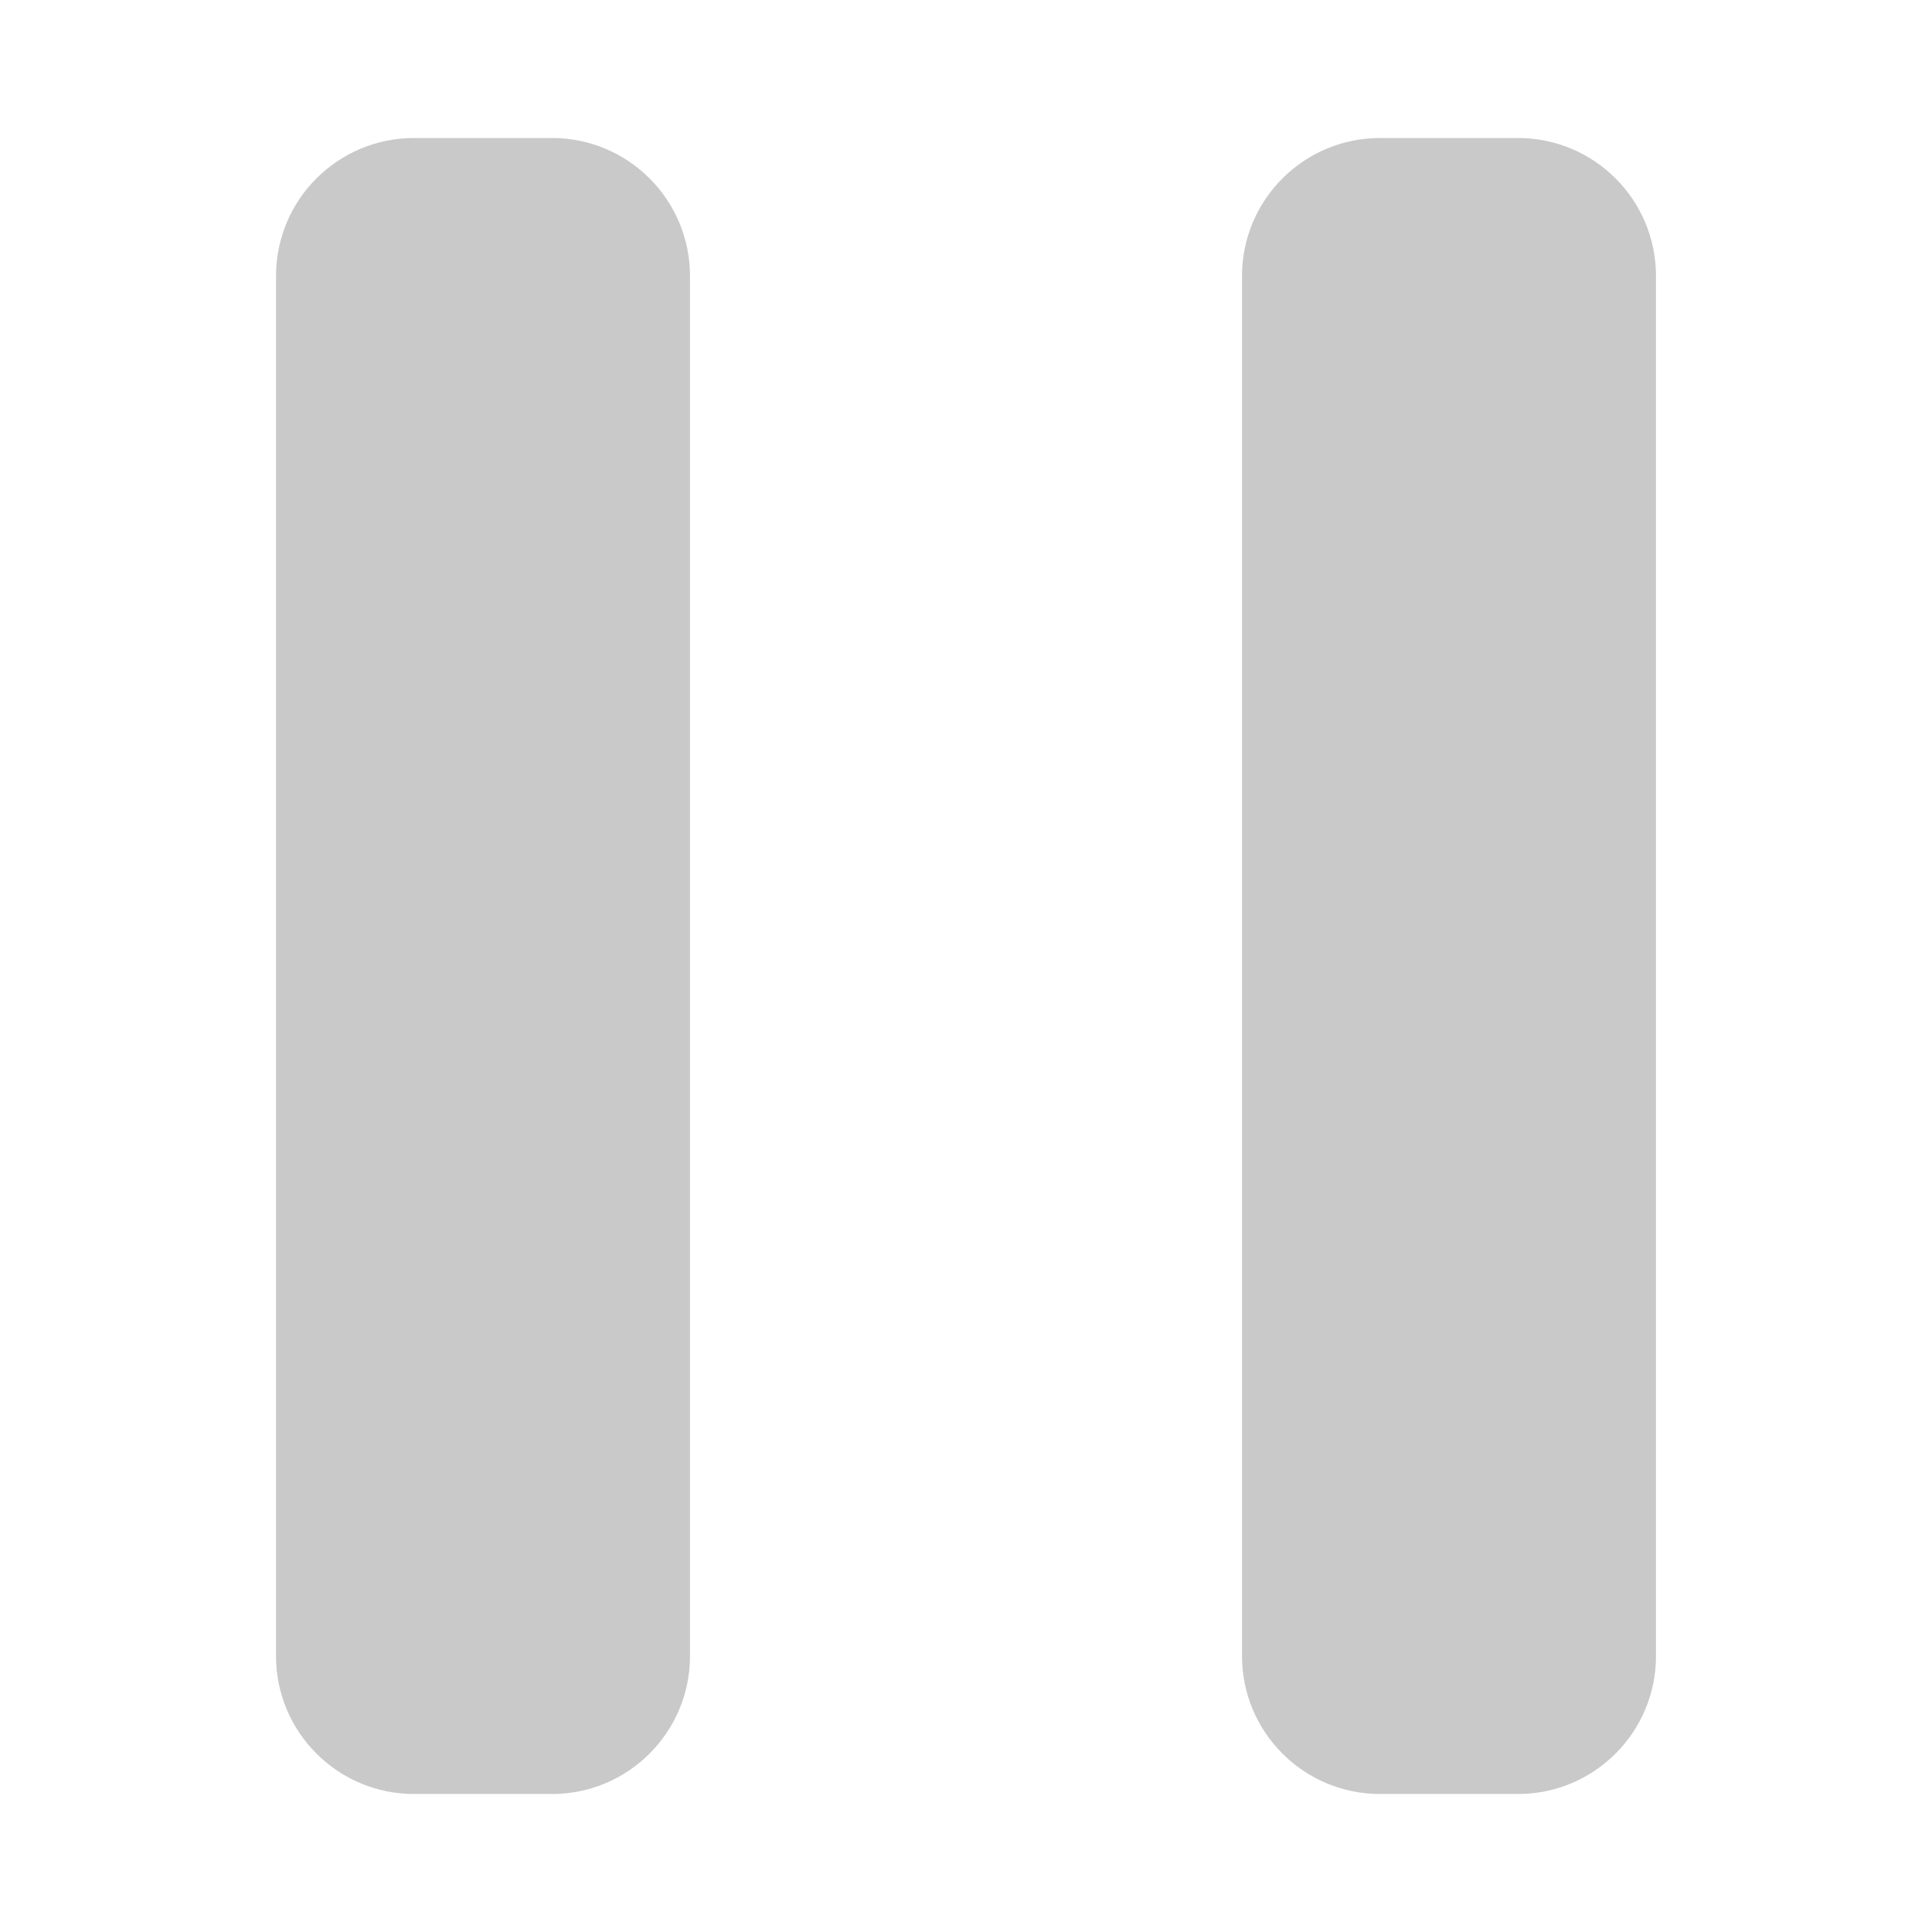
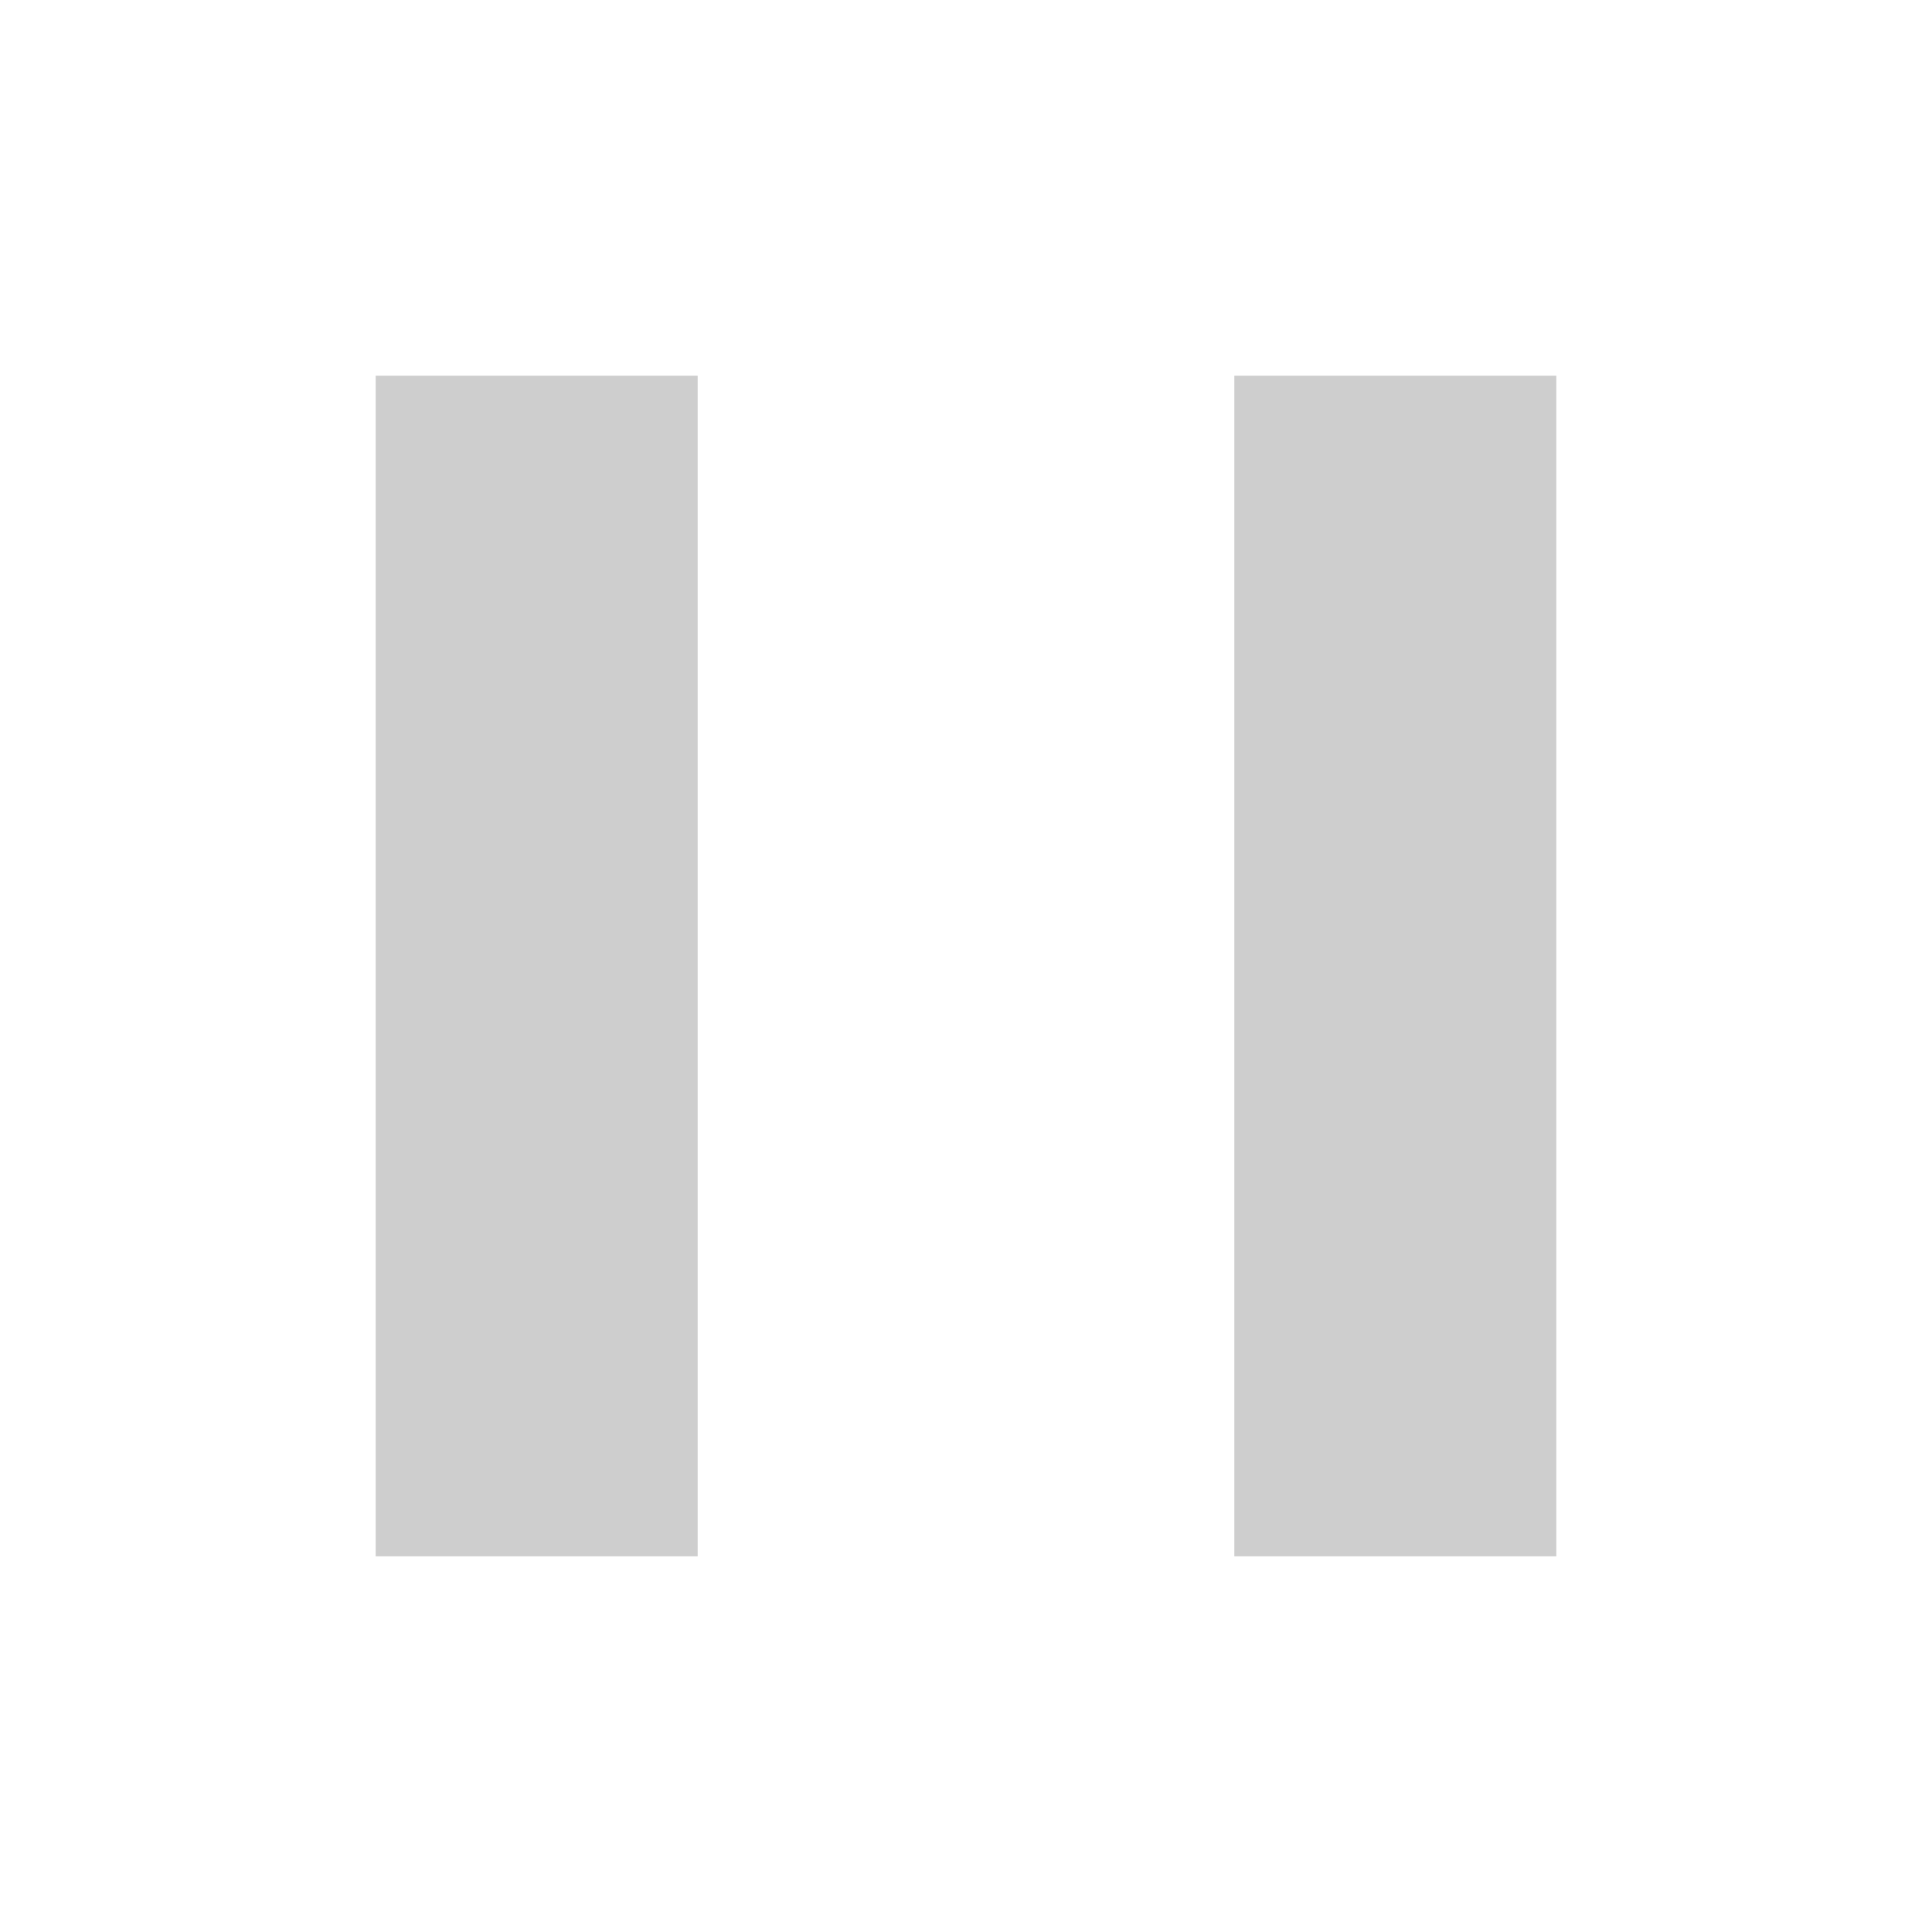
- <svg xmlns="http://www.w3.org/2000/svg" width="14" height="14" viewBox="0 0 14 14">
-   <rect x="2" y="1" width="3" height="12" rx="1" style="fill:#949494;opacity:0.5" />
-   <rect x="9" y="1" width="3" height="12" rx="1" style="fill:#949494;opacity:0.5" />
+ <svg xmlns="http://www.w3.org/2000/svg" width="18" height="18" viewBox="0 0 18 18" fill="none">
+   <rect x="3.5" y="3.5" width="3" height="11" fill="#CECECE" />
+   <rect x="11.5" y="3.5" width="3" height="11" fill="#CECECE" />
</svg>
